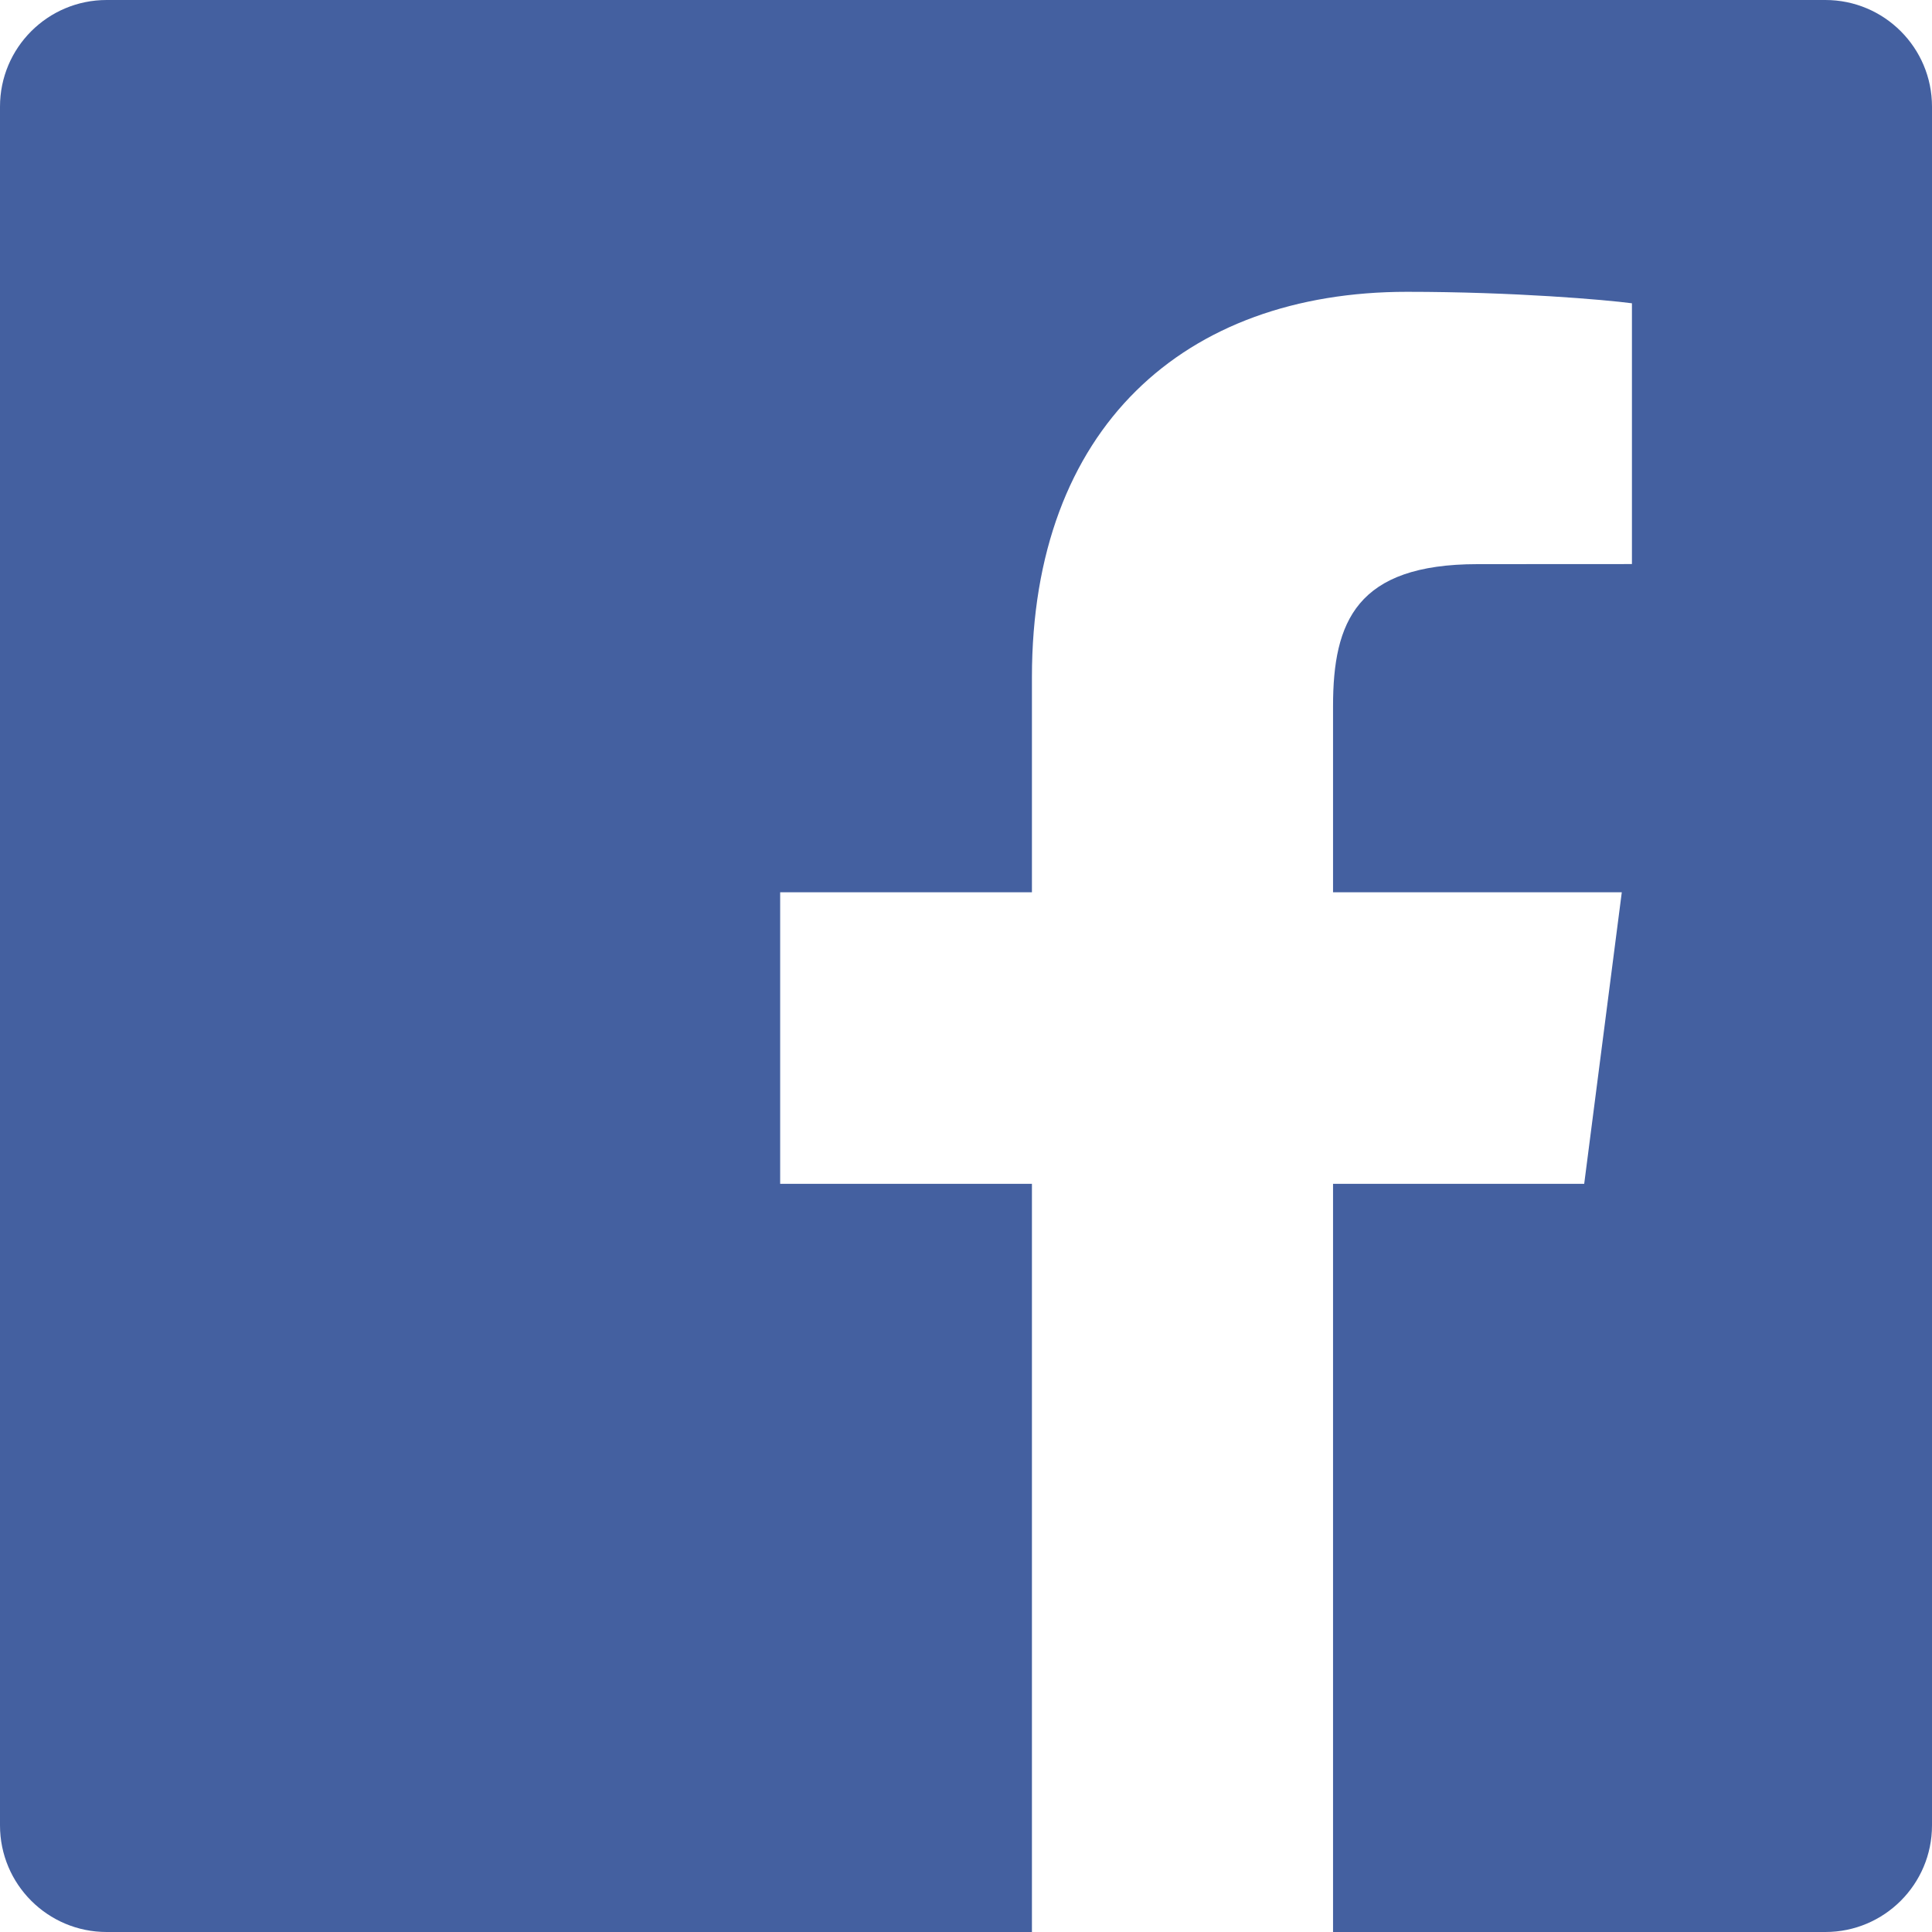
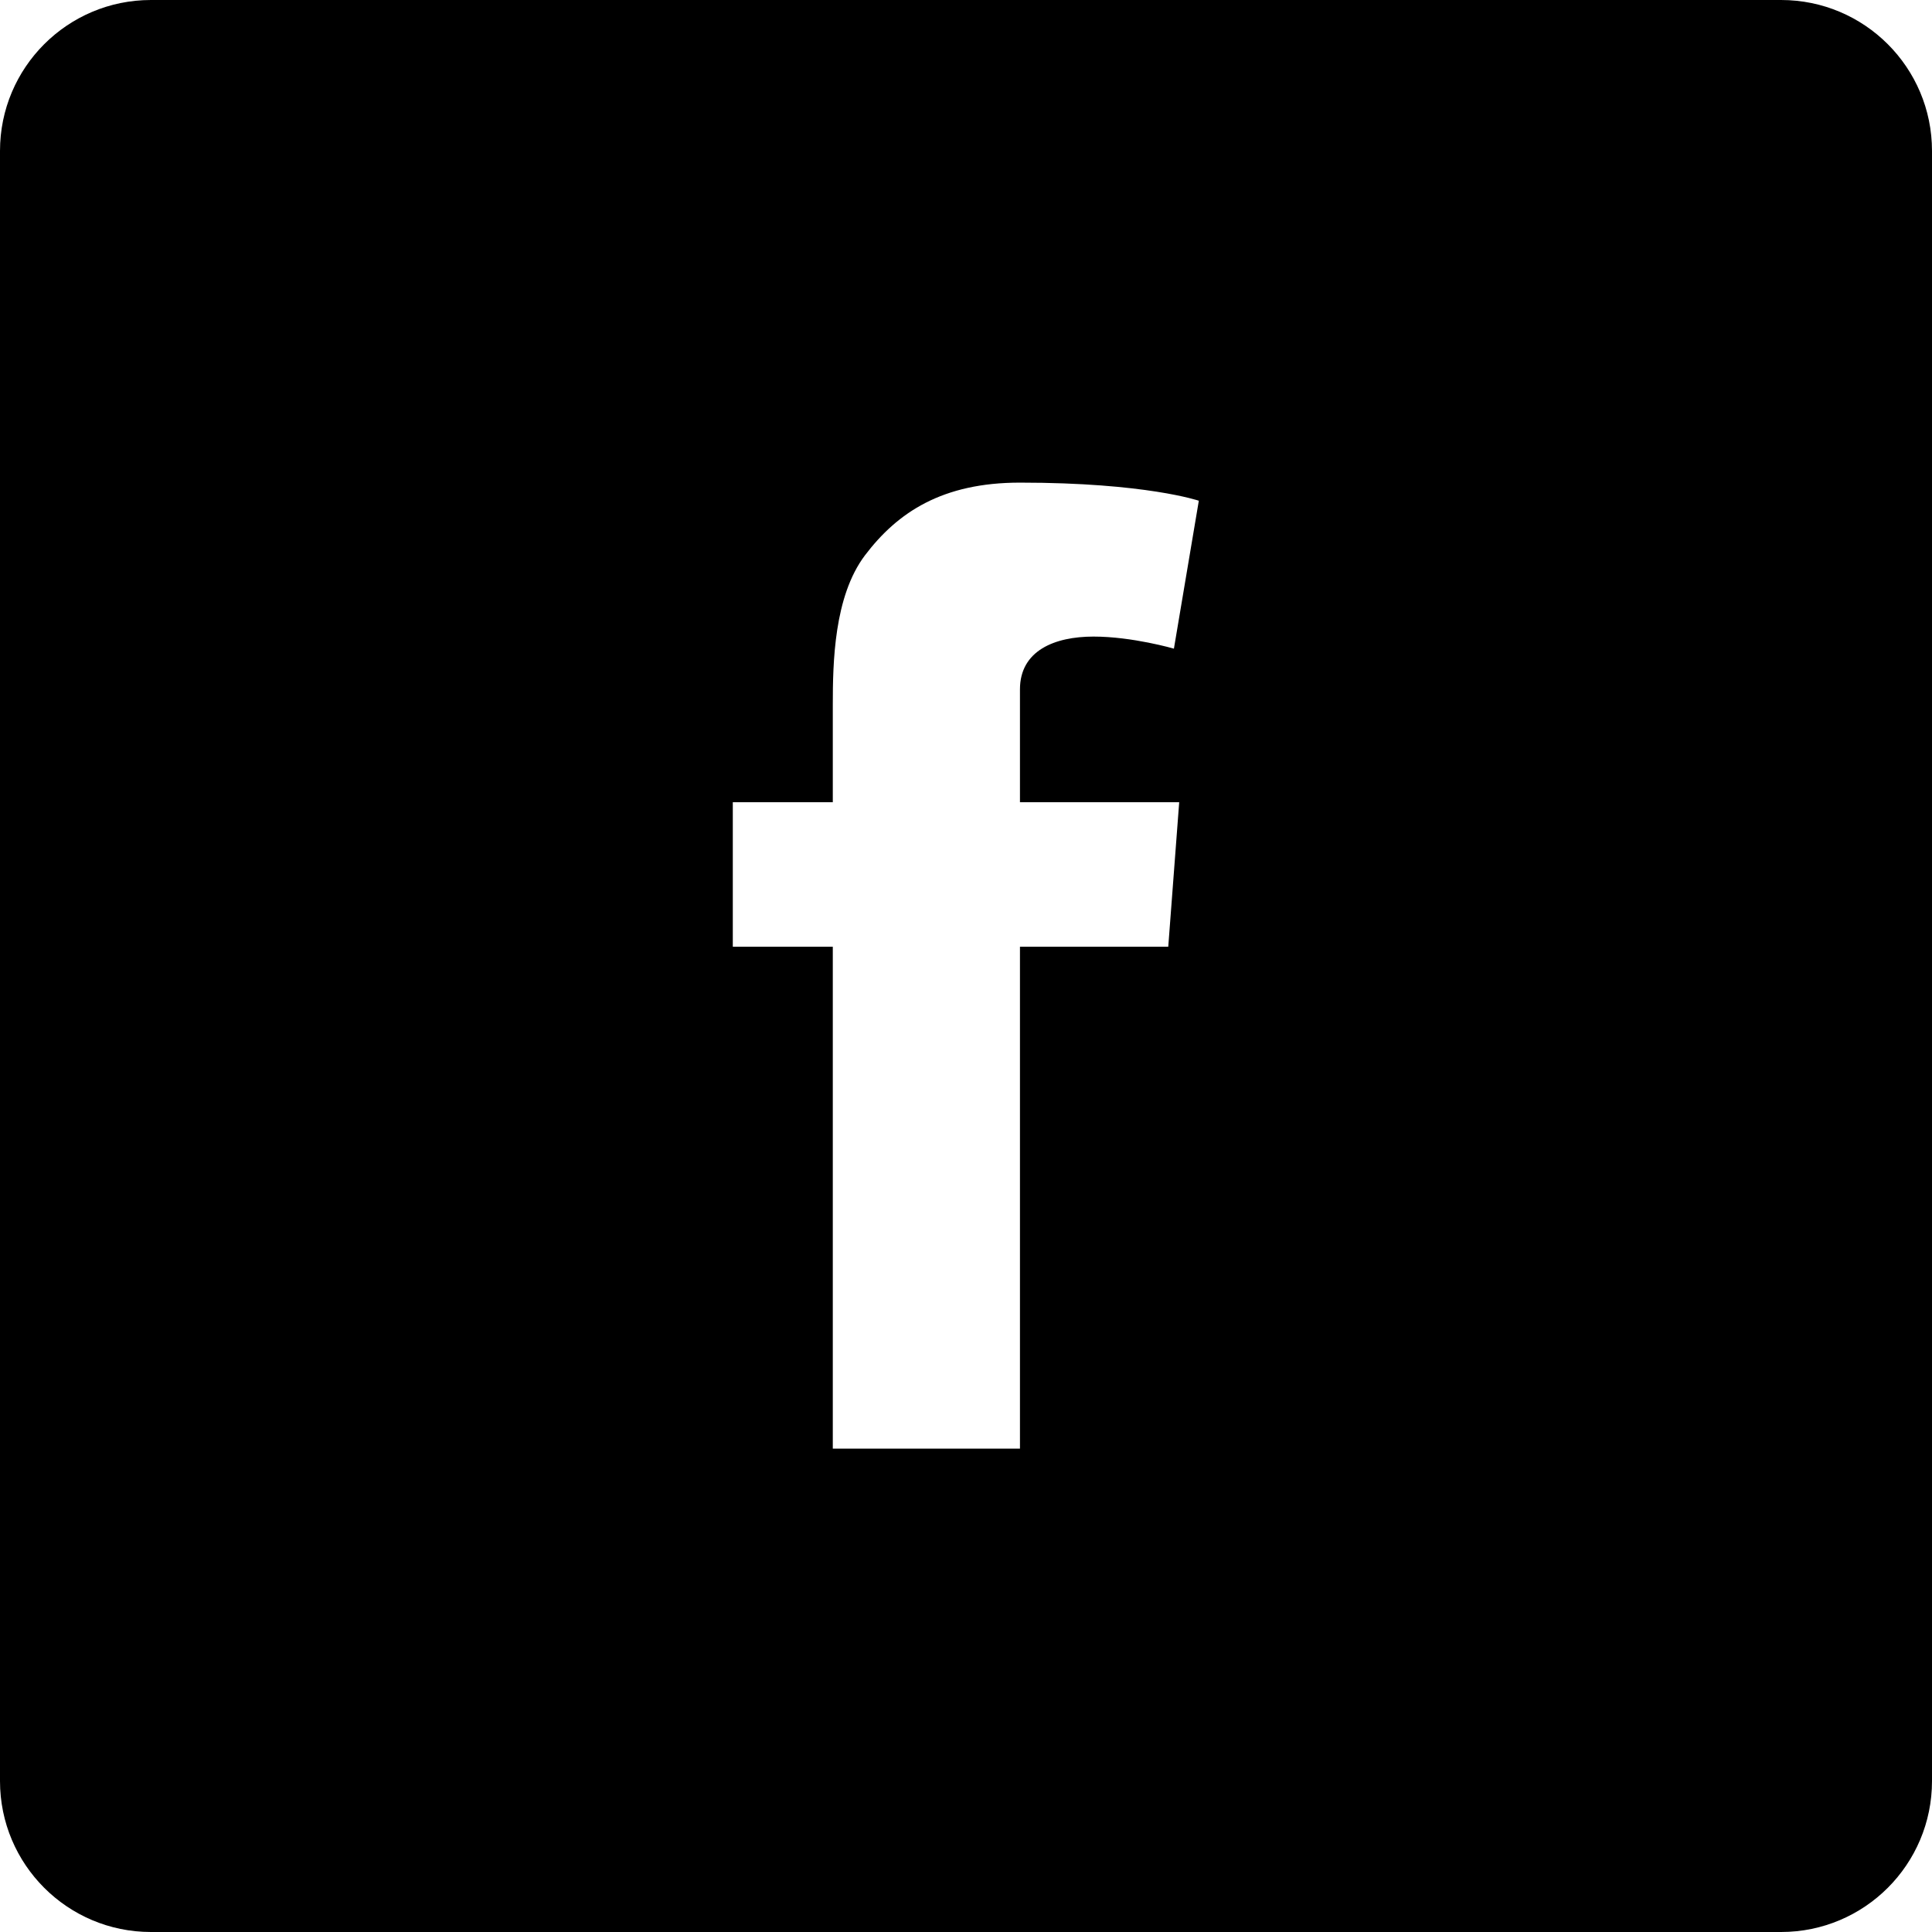
- <svg xmlns="http://www.w3.org/2000/svg" width="800px" height="800px" viewBox="0 0 48 48" version="1.1">
-   <defs>
- 
- </defs>
-   <g id="Icons" stroke="none" stroke-width="1" fill="none" fill-rule="evenodd">
-     <g id="Color-" transform="translate(-200, -160)" fill="#4460A0">
-       <path d="M225.638,208 L202.649,208 C201.186,208 200,206.814 200,205.351 L200,162.649 C200,161.186 201.186,160 202.649,160 L245.351,160 C246.814,160 248,161.186 248,162.649 L248,205.351 C248,206.814 246.814,208 245.351,208 L233.119,208 L233.119,189.412 L239.359,189.412 L240.293,182.168 L233.119,182.168 L233.119,177.543 C233.119,175.445 233.702,174.016 236.709,174.016 L240.545,174.014 L240.545,167.535 C239.882,167.447 237.605,167.25 234.956,167.25 C229.425,167.25 225.638,170.626 225.638,176.825 L225.638,182.168 L219.383,182.168 L219.383,189.412 L225.638,189.412 L225.638,208 L225.638,208 Z" id="Facebook">
- 
- </path>
-     </g>
-   </g>
+ <svg xmlns="http://www.w3.org/2000/svg" fill="#000000" height="800px" width="800px" version="1.1" id="Layer_1" viewBox="-143 145 512 512" xml:space="preserve">
+   <path d="M329,145h-432c-22.1,0-40,17.9-40,40v432c0,22.1,17.9,40,40,40h432c22.1,0,40-17.9,40-40V185C369,162.9,351.1,145,329,145z   M169.5,357.6l-2.9,38.3h-39.3v133H77.7v-133H51.2v-38.3h26.5v-25.7c0-11.3,0.3-28.8,8.5-39.7c8.7-11.5,20.6-19.3,41.1-19.3  c33.4,0,47.4,4.8,47.4,4.8l-6.6,39.2c0,0-11-3.2-21.3-3.2c-10.3,0-19.5,3.7-19.5,14v29.9H169.5z" />
</svg>
